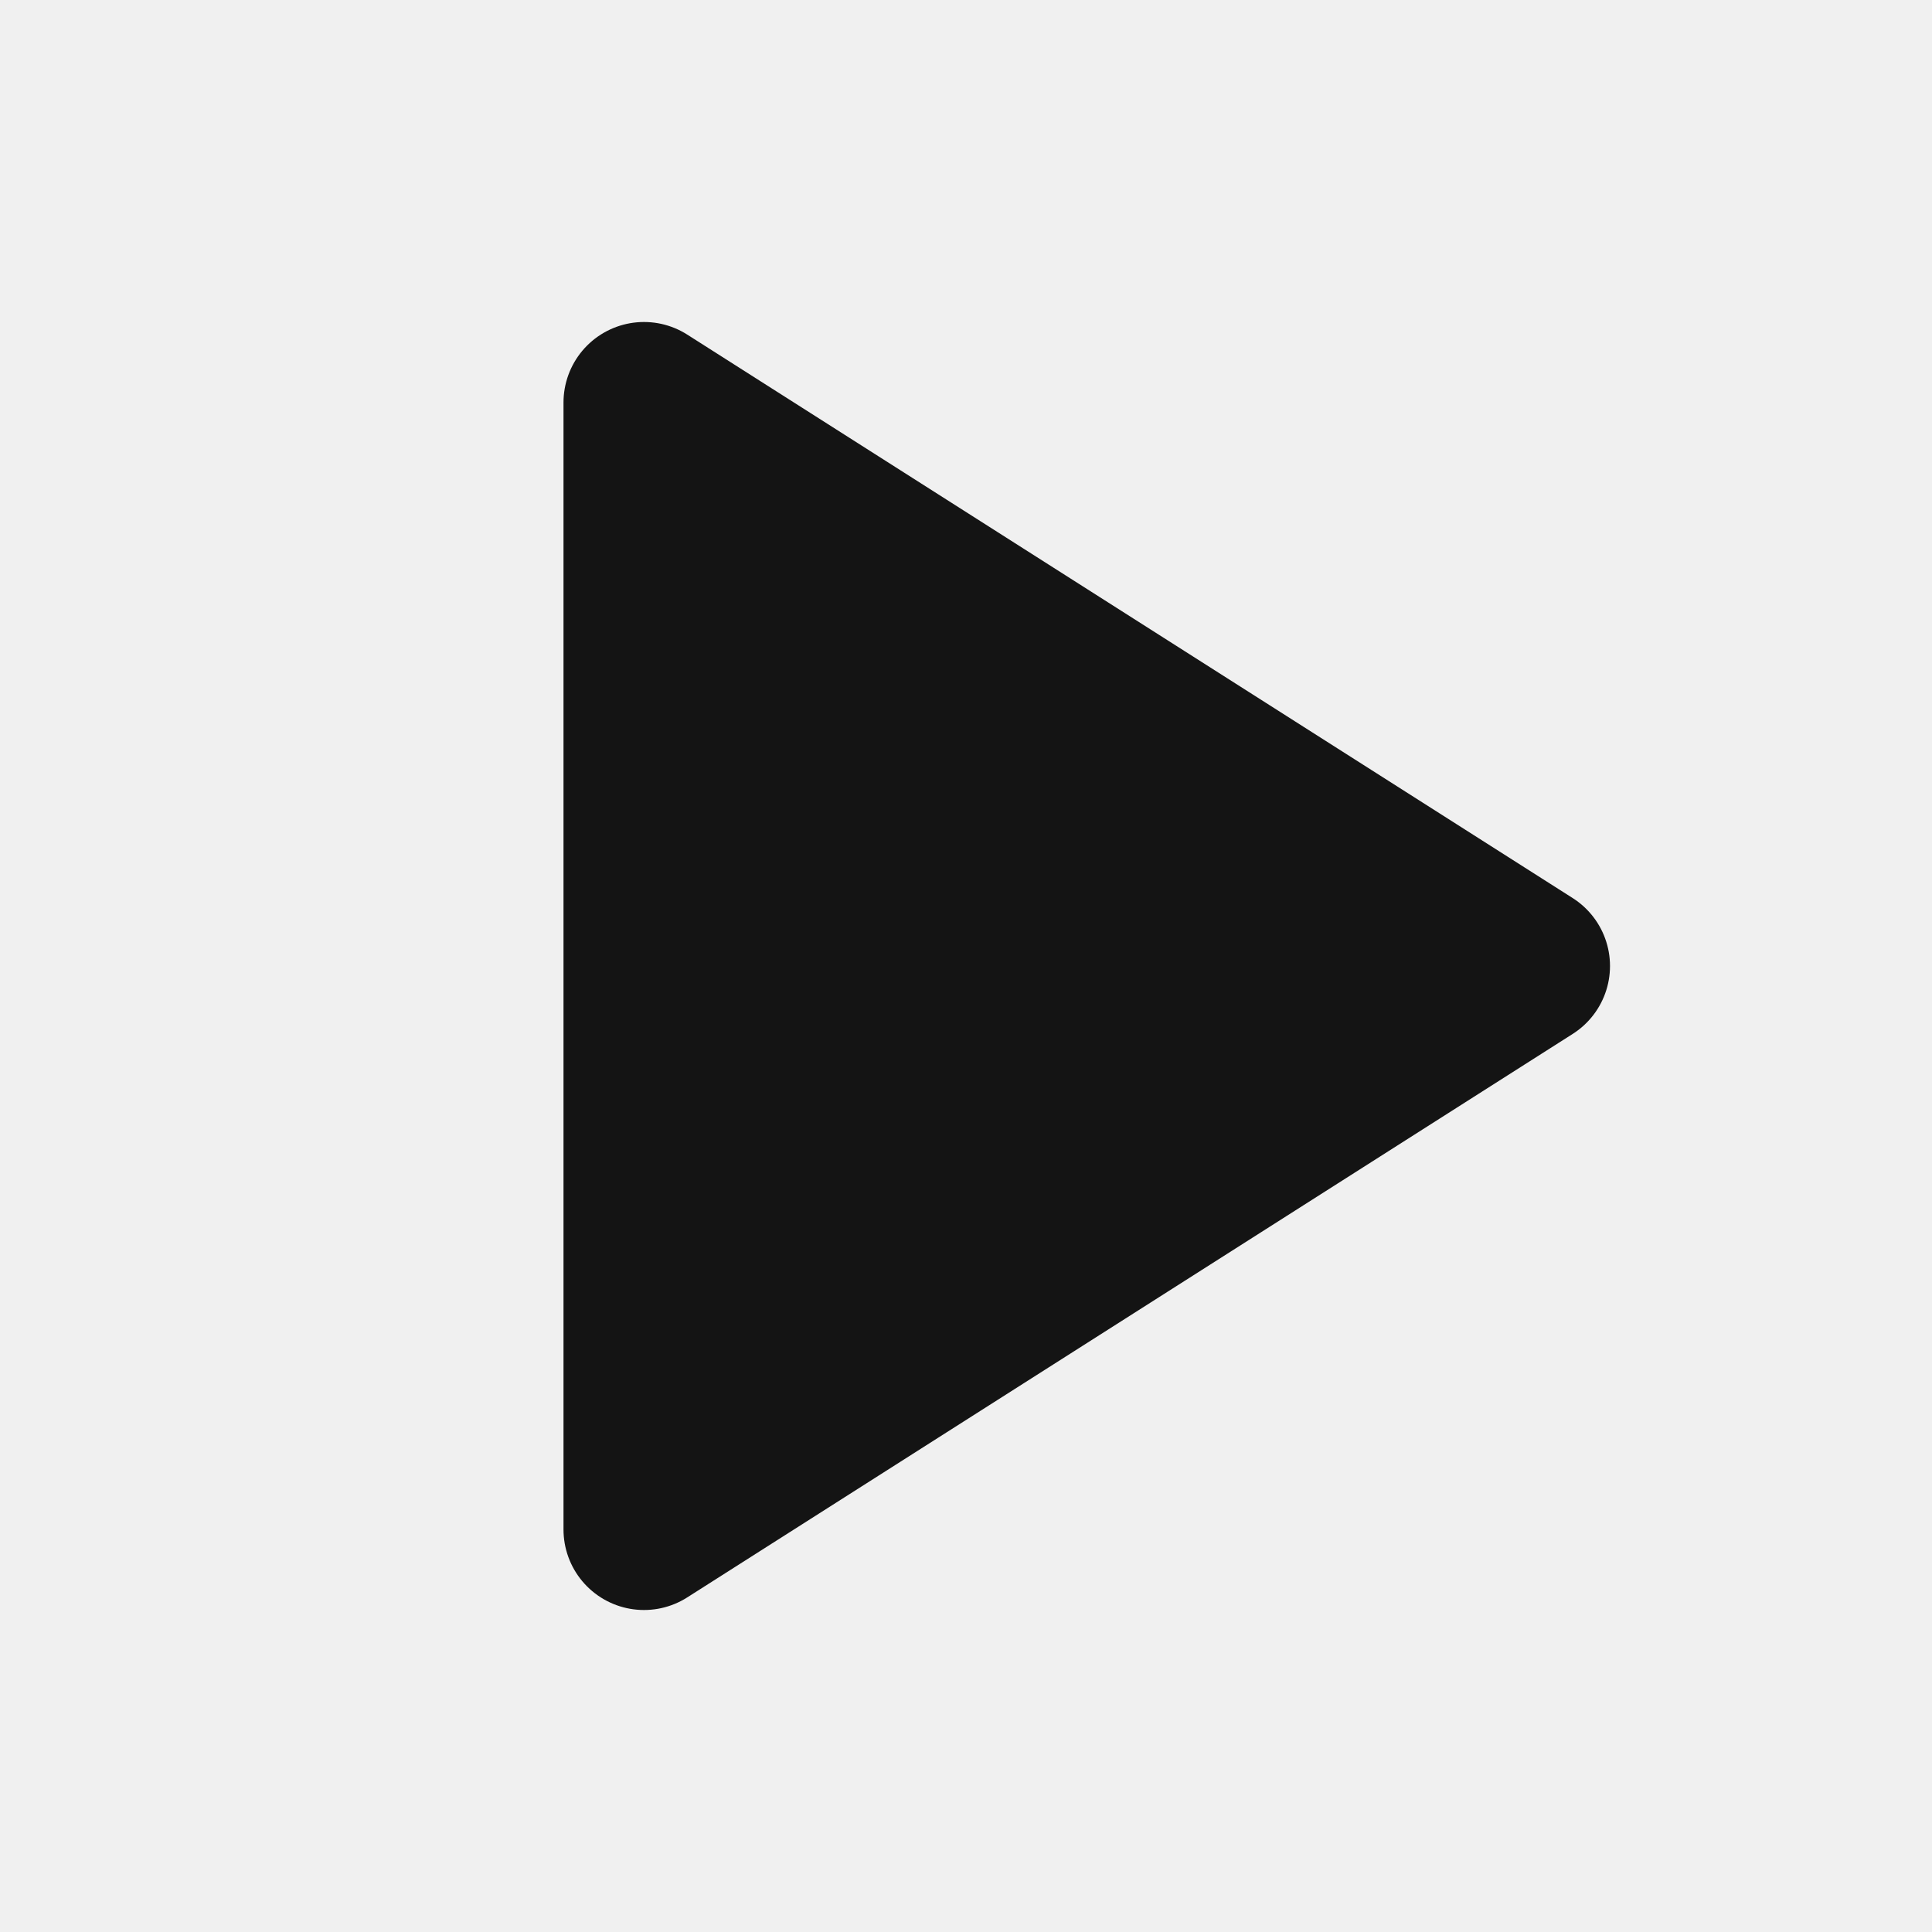
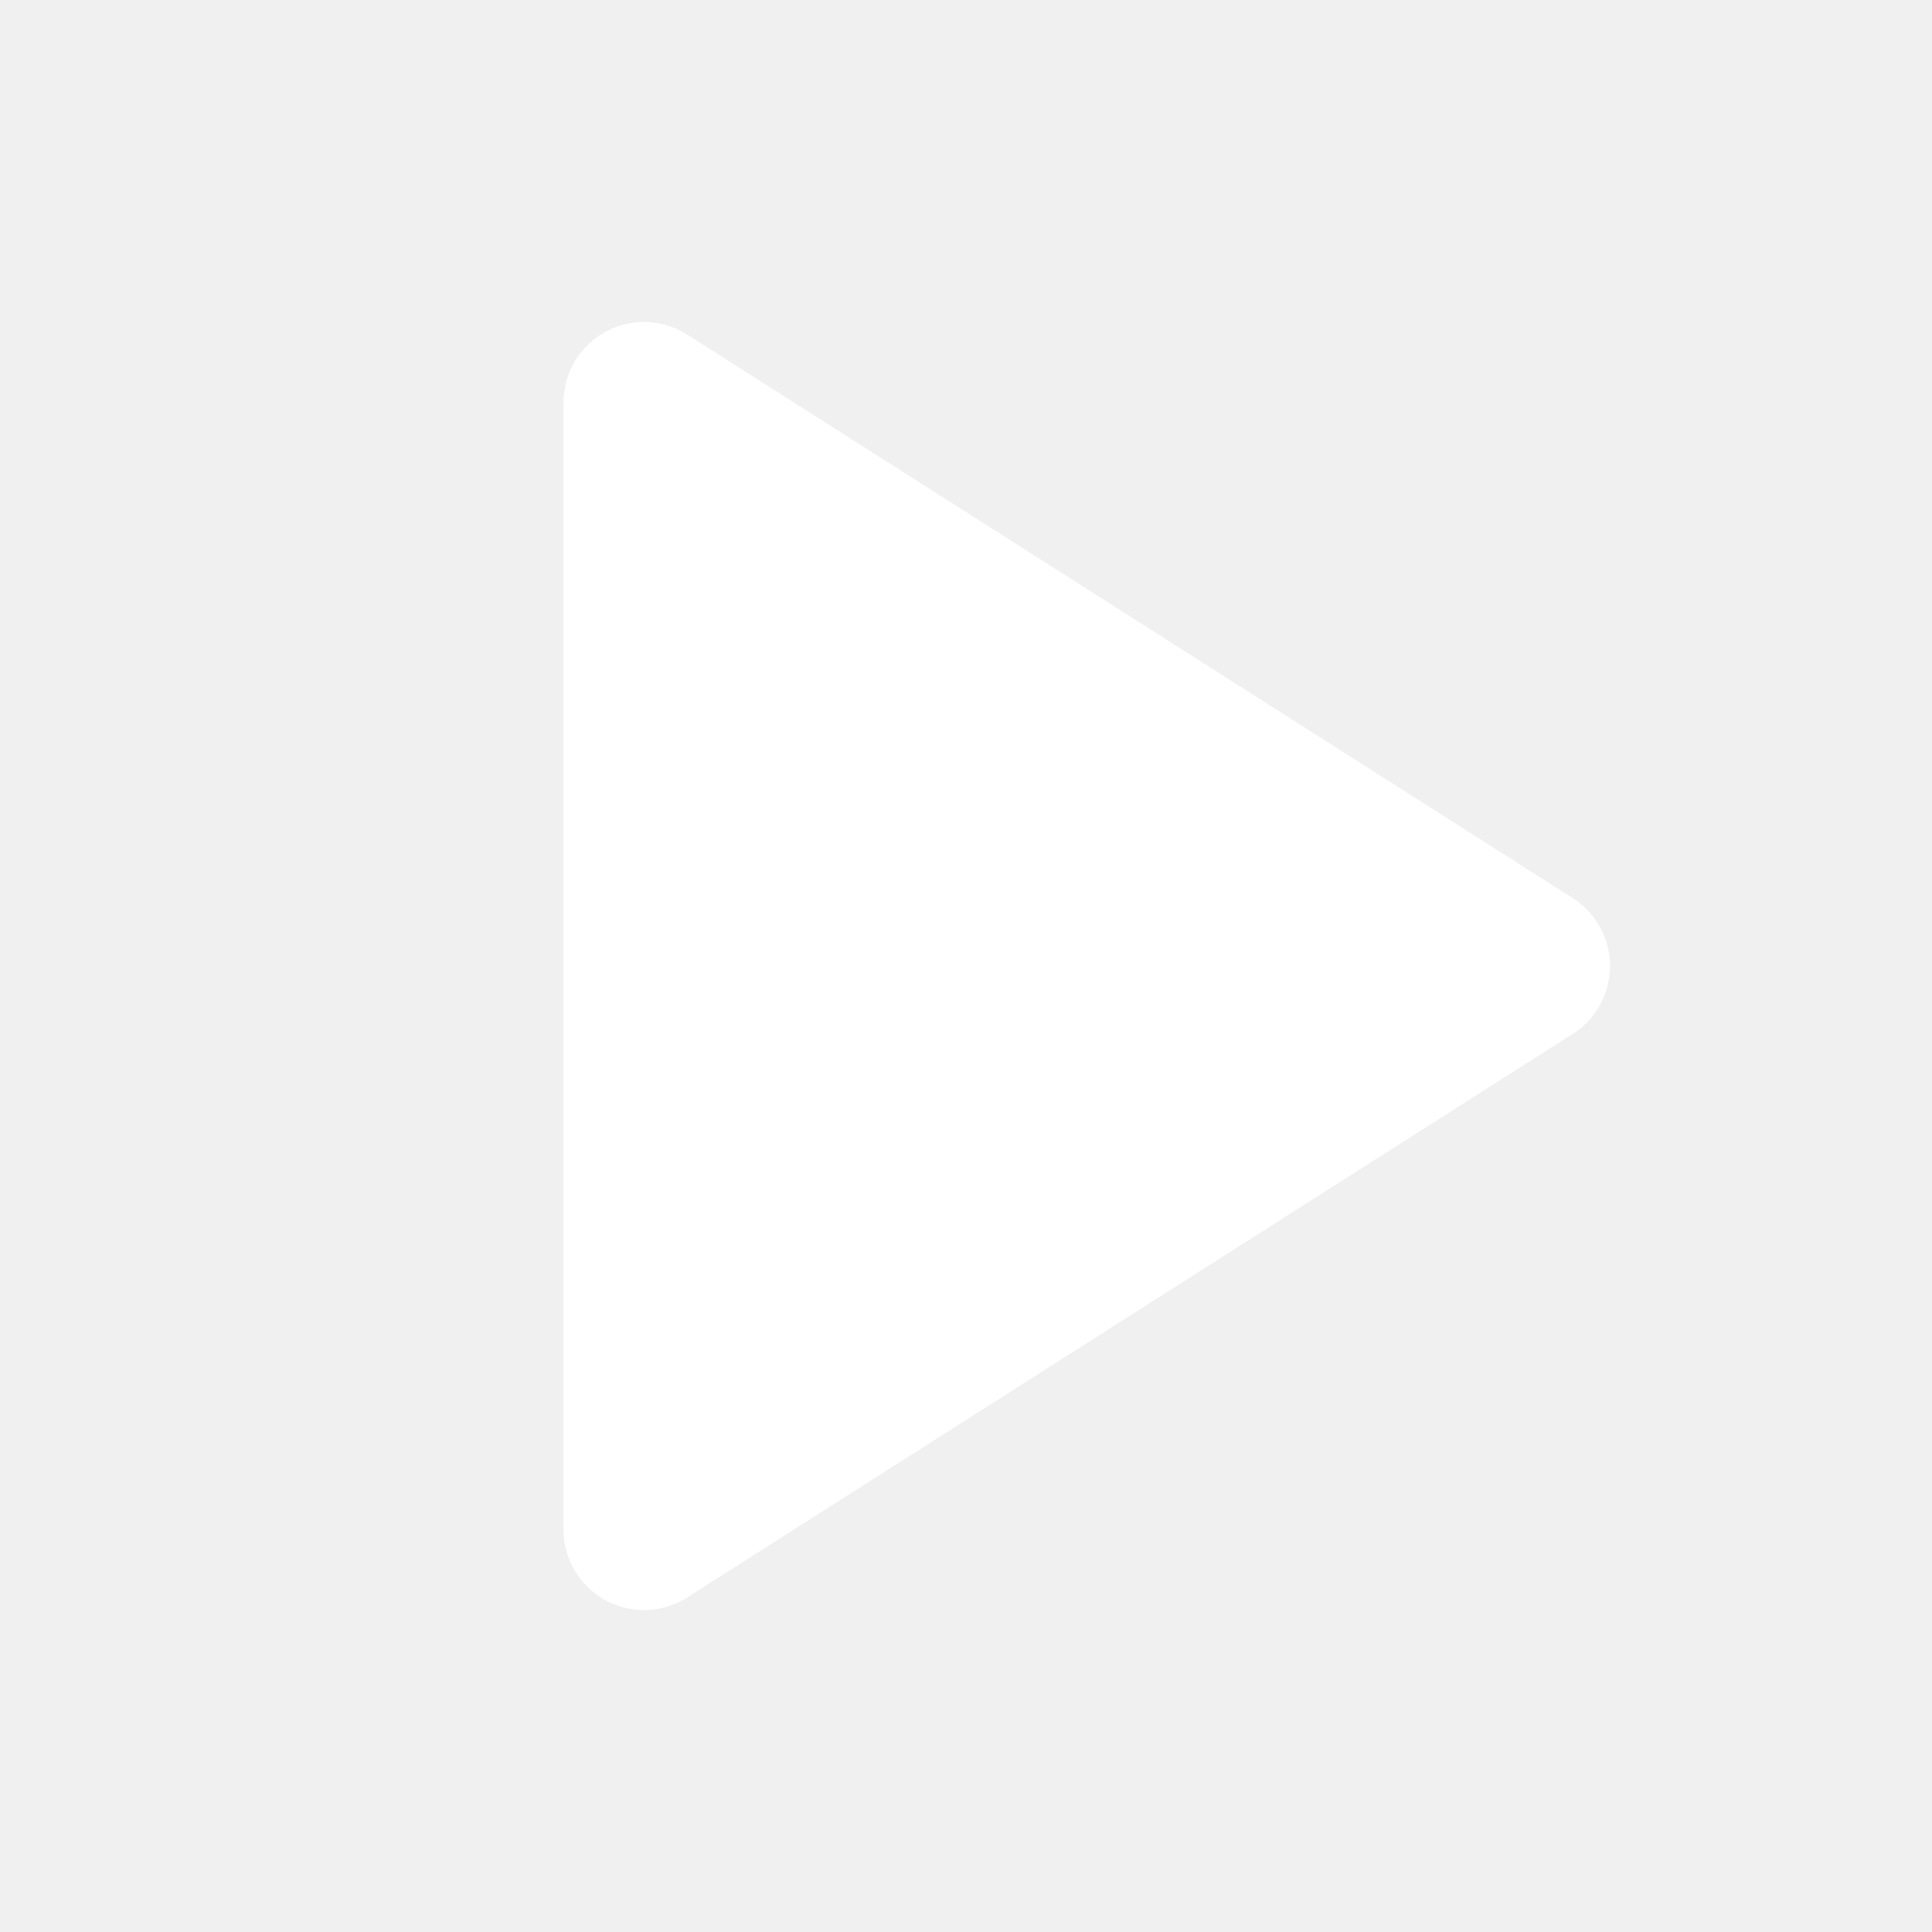
<svg xmlns="http://www.w3.org/2000/svg" viewBox="0 0 24 24">
-   <path d="M8 5 L19 12 L8 19 Z" fill="#141414" stroke="#141414" stroke-width="2.0" stroke-linecap="round" stroke-linejoin="round" />
+   <path d="M8 5 L19 12 L8 19 Z" fill="#FFFFFF" stroke="#FFFFFF" stroke-width="2.0" stroke-linecap="round" stroke-linejoin="round" />
</svg>
